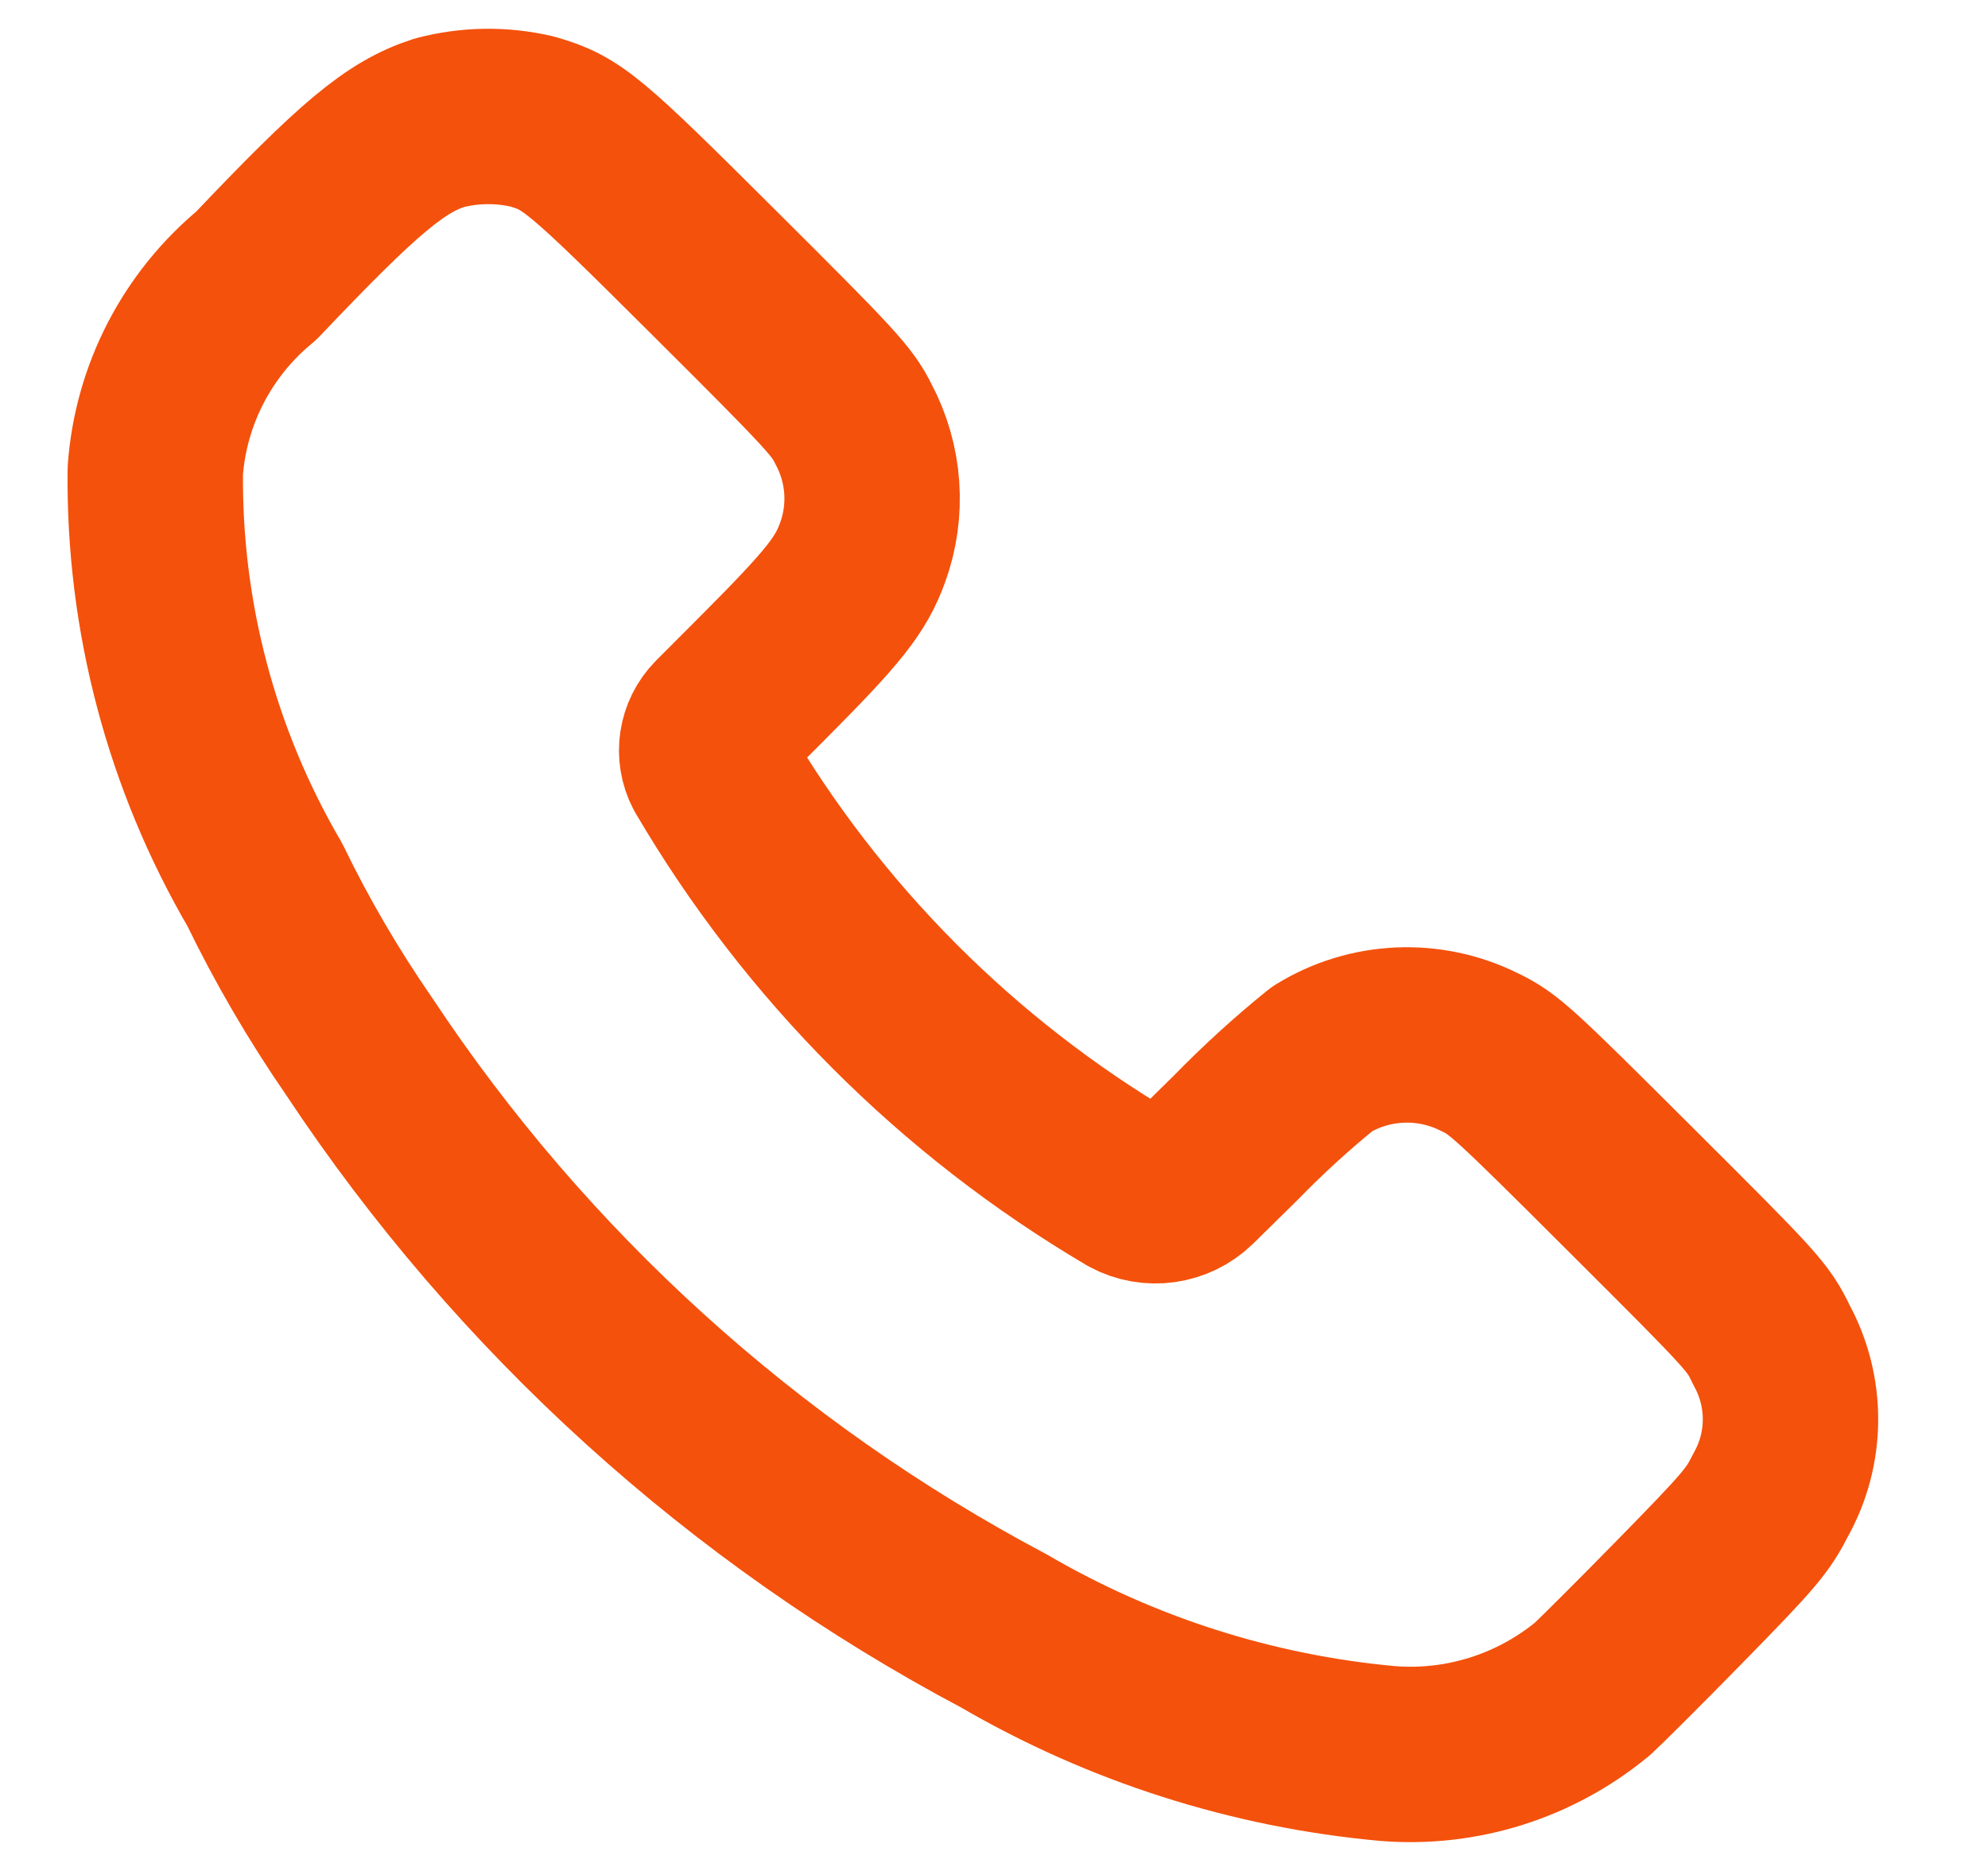
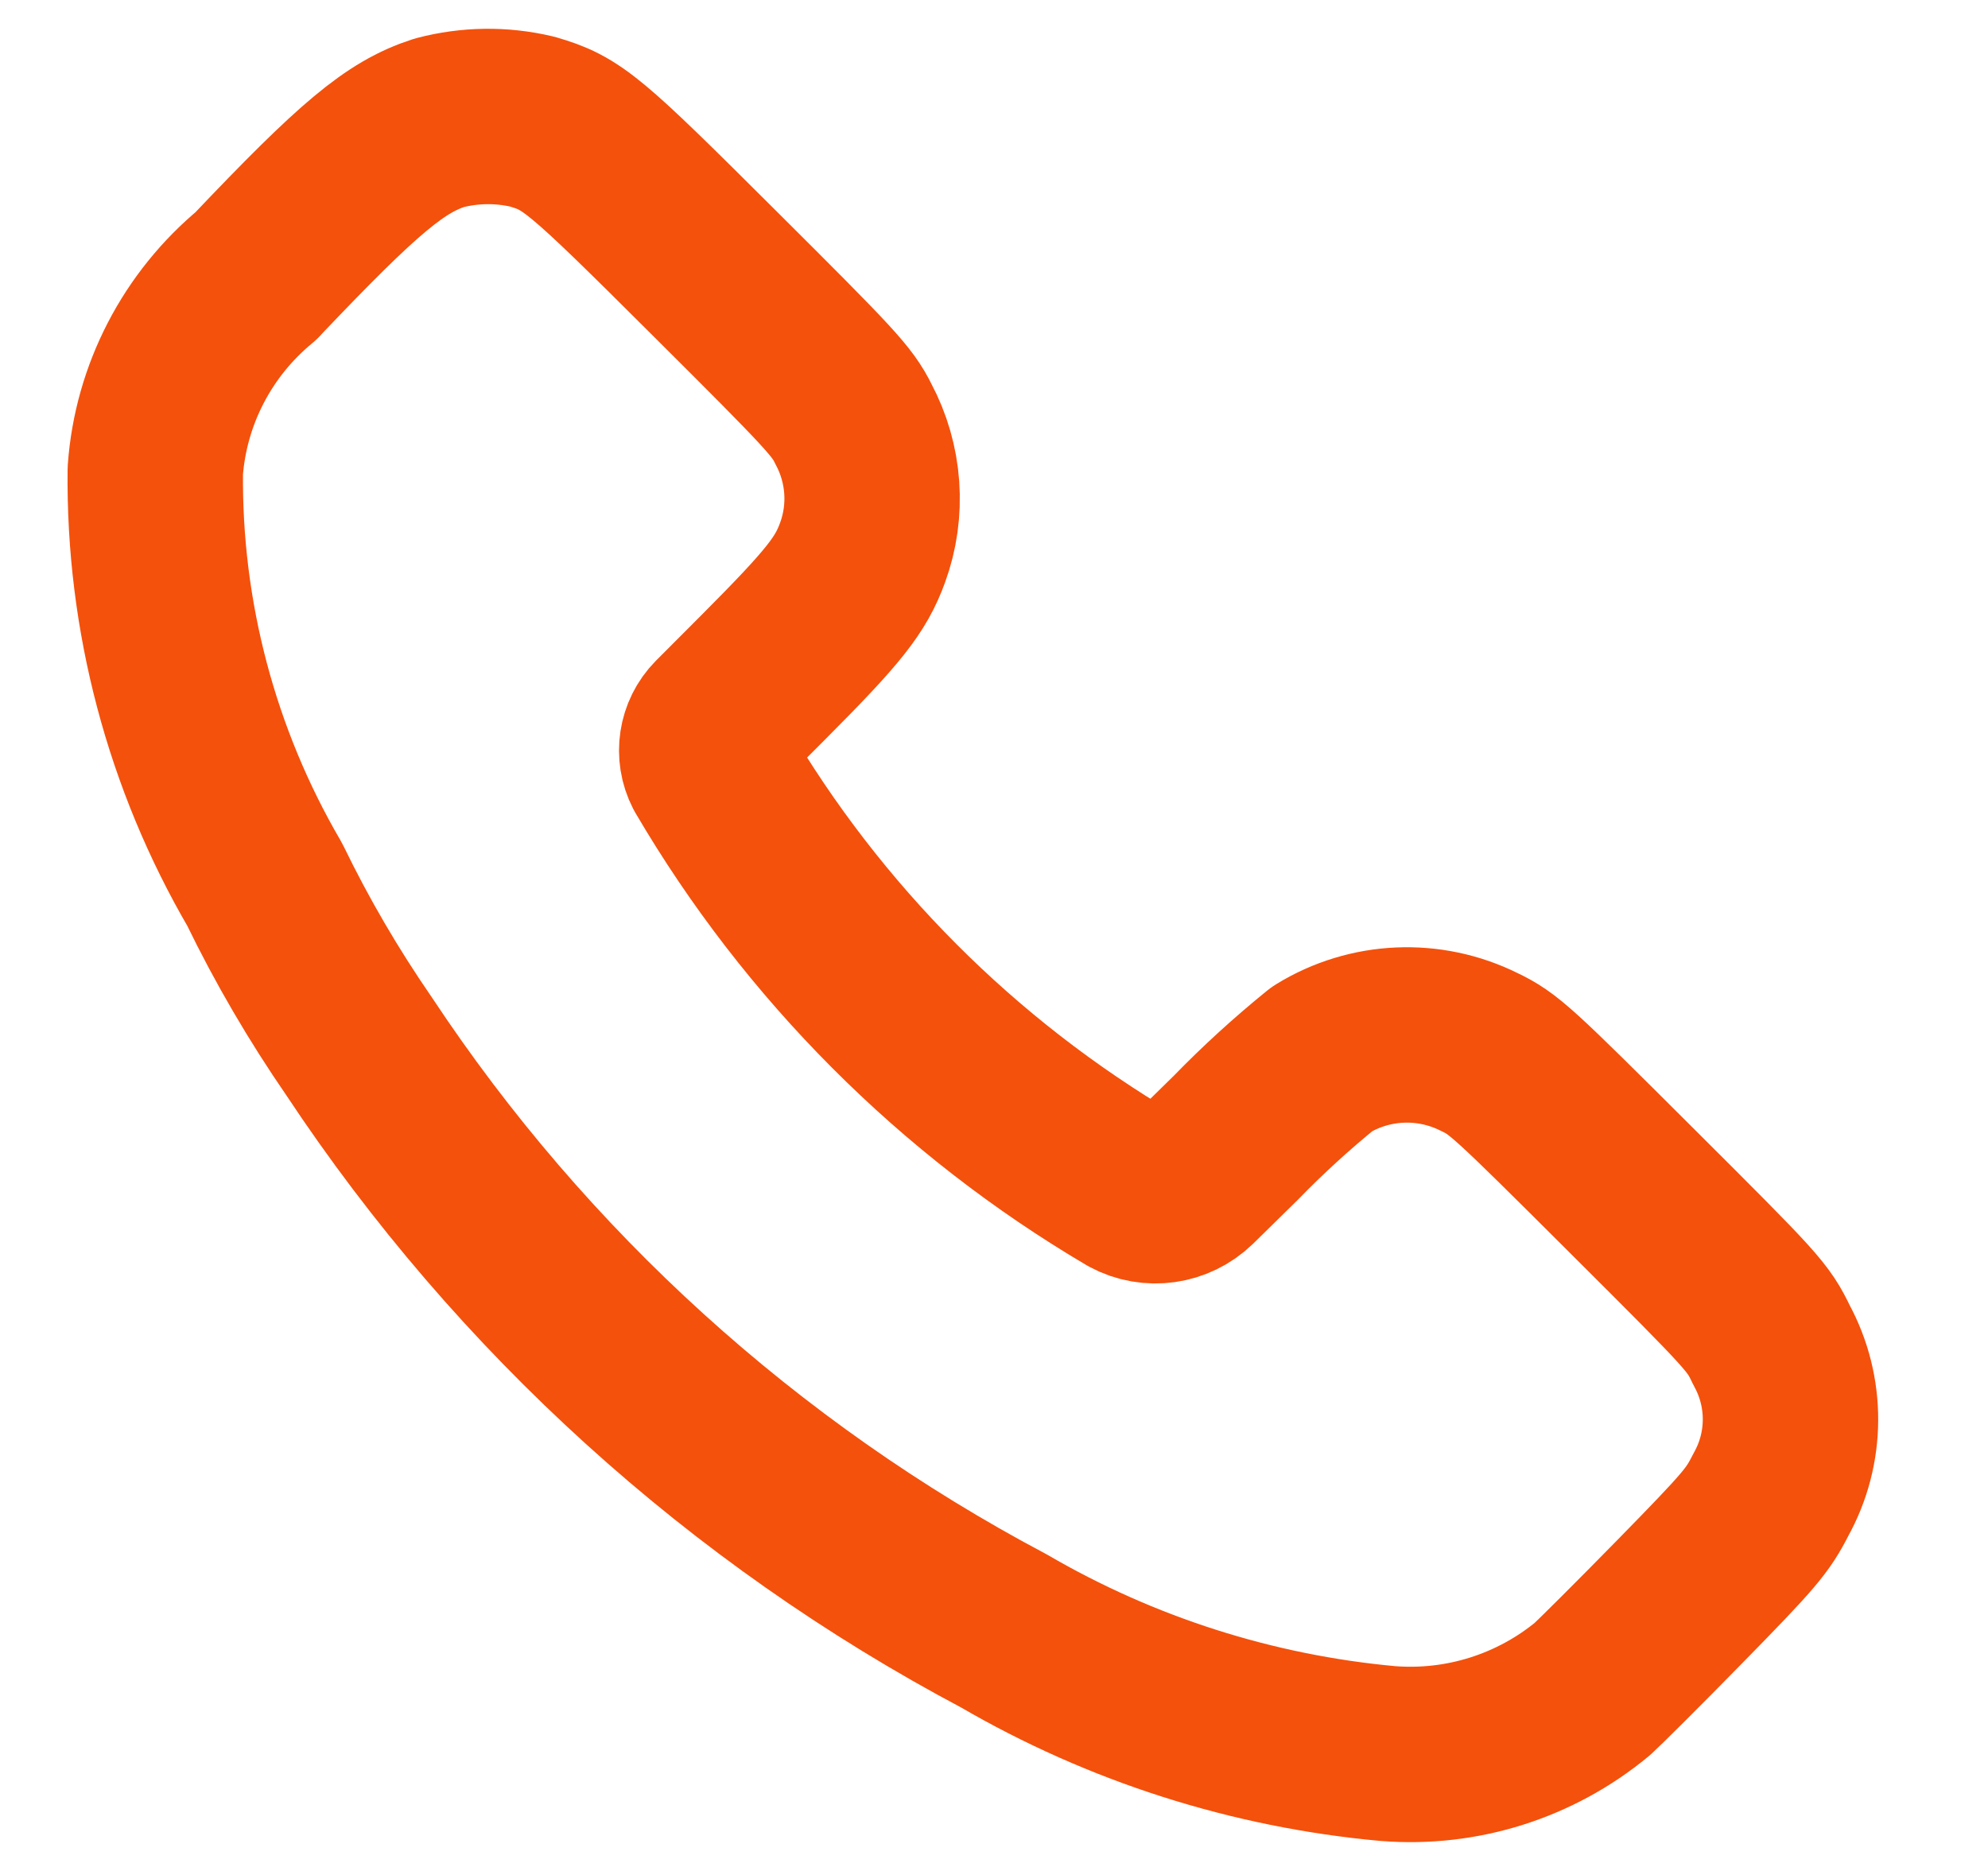
- <svg xmlns="http://www.w3.org/2000/svg" width="17" height="16" viewBox="0 0 17 16" fill="none">
-   <path fill-rule="evenodd" clip-rule="evenodd" d="M2.191 2.358C3.071 1.431 3.382 1.171 3.757 1.05C4.016 0.982 4.288 0.978 4.55 1.039C4.894 1.139 4.985 1.215 6.113 2.339C7.104 3.326 7.203 3.433 7.298 3.626C7.479 3.965 7.508 4.365 7.376 4.726C7.276 5.001 7.134 5.183 6.533 5.786L6.141 6.179C6.038 6.284 6.013 6.443 6.081 6.573C6.952 8.059 8.187 9.298 9.671 10.173C9.841 10.265 10.052 10.235 10.191 10.1L10.568 9.729C10.801 9.49 11.047 9.265 11.307 9.055C11.714 8.805 12.221 8.783 12.649 8.996C12.858 9.096 12.927 9.158 13.949 10.178C15.003 11.229 15.033 11.262 15.149 11.503C15.367 11.902 15.365 12.385 15.143 12.782C15.03 13.006 14.961 13.087 14.368 13.693C14.01 14.059 13.673 14.393 13.619 14.442C13.129 14.847 12.502 15.046 11.869 14.996C10.71 14.891 9.589 14.533 8.584 13.947C6.357 12.767 4.461 11.048 3.07 8.947C2.767 8.508 2.497 8.046 2.264 7.565C1.637 6.492 1.314 5.268 1.328 4.025C1.375 3.375 1.687 2.773 2.191 2.358Z" stroke="#F4510C" stroke-width="1.5" stroke-linecap="round" stroke-linejoin="round" />
+ <svg xmlns="http://www.w3.org/2000/svg" width="17" height="16" fill="none">
+   <path clip-rule="evenodd" d="M2.19 2.358c.88-.927 1.192-1.187 1.567-1.308.26-.068.531-.072.793-.01.344.1.435.175 1.563 1.3.99.986 1.09 1.093 1.185 1.286.181.339.21.74.078 1.1-.1.275-.242.457-.843 1.06l-.392.393a.34.34 0 00-.06.394 10.123 10.123 0 003.59 3.6c.17.092.38.062.52-.073l.377-.37c.233-.24.48-.465.739-.675.407-.25.914-.272 1.342-.059.209.1.278.162 1.3 1.182 1.054 1.051 1.084 1.084 1.2 1.325.218.4.216.882-.006 1.28-.113.223-.182.304-.775.91-.358.366-.695.7-.75.75a2.443 2.443 0 01-1.75.553 7.964 7.964 0 01-3.284-1.049 15.082 15.082 0 01-5.514-5c-.303-.44-.573-.901-.806-1.382a6.872 6.872 0 01-.936-3.54c.047-.65.36-1.252.863-1.667z" stroke="#F4510C" stroke-width="1.5" stroke-linecap="round" stroke-linejoin="round" />
</svg>
